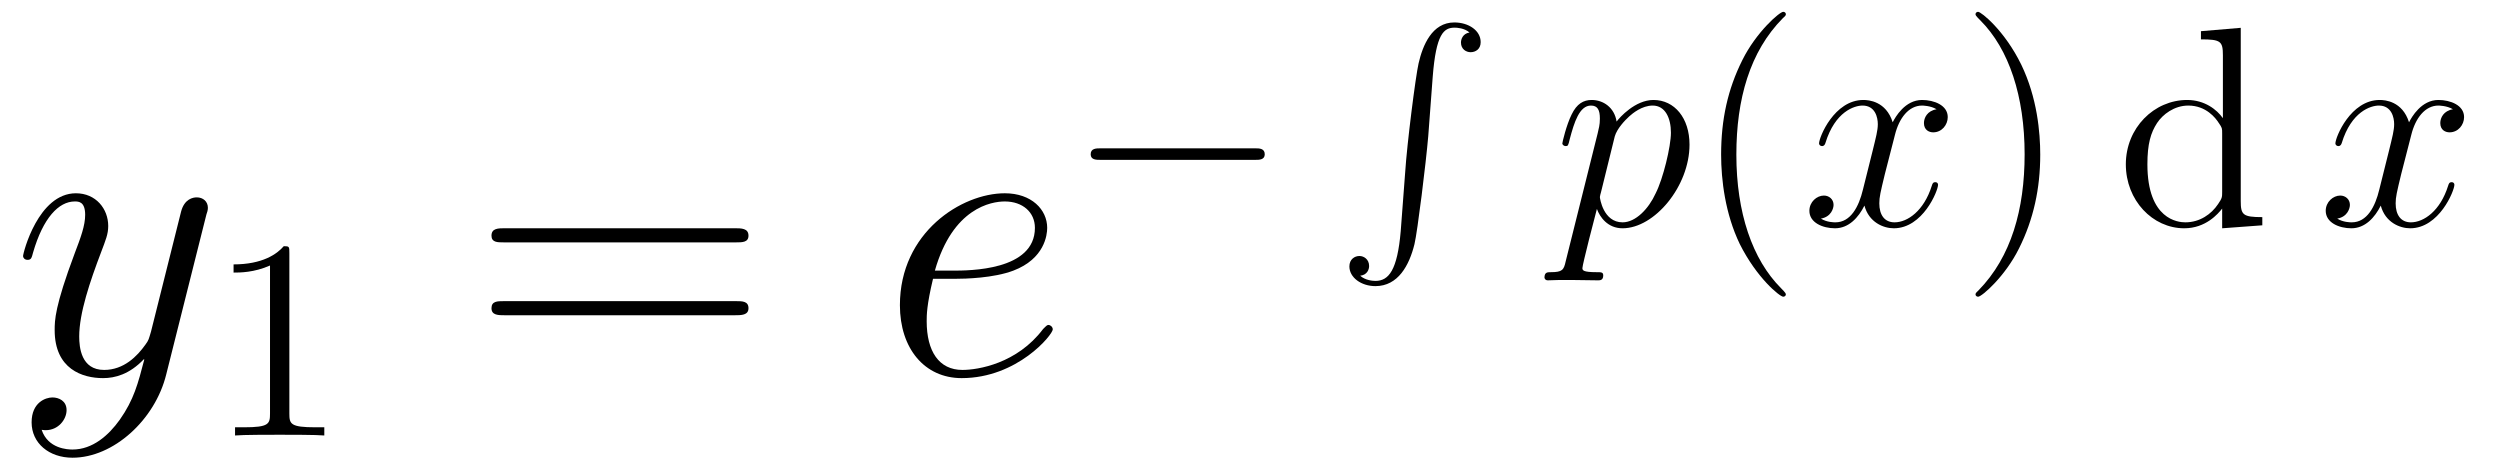
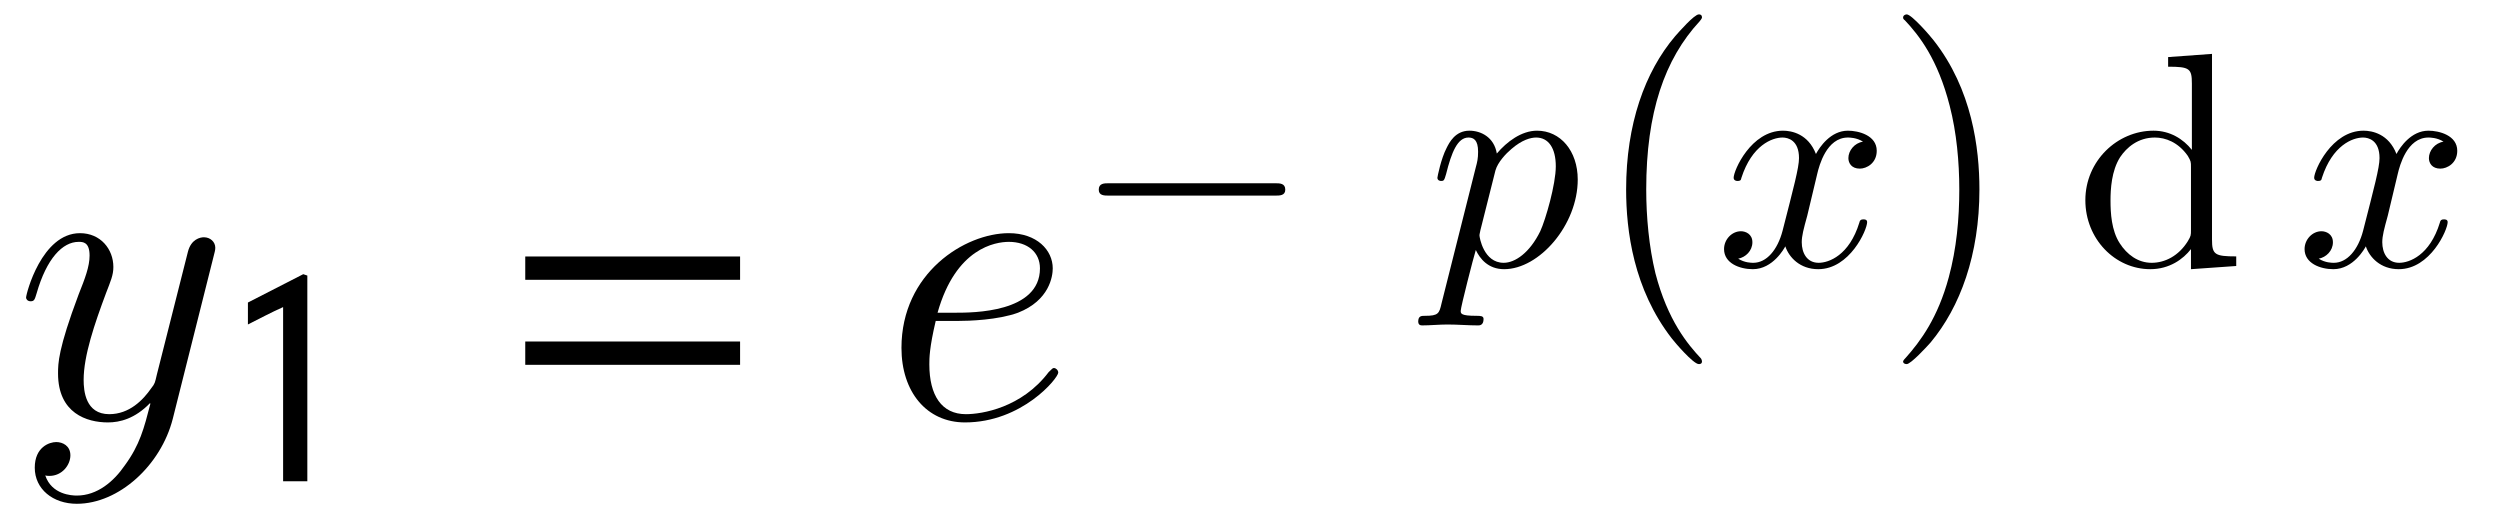
- <svg xmlns="http://www.w3.org/2000/svg" xmlns:xlink="http://www.w3.org/1999/xlink" viewBox="0 0 105.033 19.561" version="1.2">
+ <svg xmlns="http://www.w3.org/2000/svg" xmlns:xlink="http://www.w3.org/1999/xlink" viewBox="0 0 85.453 17.588" version="1.2">
  <defs>
    <g>
      <symbol overflow="visible" id="glyph0-0">
        <path style="stroke:none;" d="" />
      </symbol>
      <symbol overflow="visible" id="glyph0-1">
-         <path style="stroke:none;" d="M 8.172 -6.703 C 8.203 -6.781 8.234 -6.891 8.234 -6.984 C 8.234 -7.25 8.031 -7.422 7.766 -7.422 C 7.609 -7.422 7.25 -7.359 7.109 -6.828 L 5.844 -1.781 C 5.75 -1.469 5.75 -1.422 5.609 -1.234 C 5.266 -0.75 4.703 -0.172 3.875 -0.172 C 2.906 -0.172 2.828 -1.125 2.828 -1.578 C 2.828 -2.562 3.281 -3.891 3.75 -5.125 C 3.938 -5.625 4.047 -5.875 4.047 -6.219 C 4.047 -6.938 3.531 -7.594 2.688 -7.594 C 1.109 -7.594 0.469 -5.094 0.469 -4.953 C 0.469 -4.891 0.531 -4.797 0.656 -4.797 C 0.812 -4.797 0.828 -4.875 0.891 -5.109 C 1.312 -6.562 1.969 -7.25 2.641 -7.25 C 2.797 -7.25 3.078 -7.25 3.078 -6.688 C 3.078 -6.234 2.891 -5.734 2.641 -5.078 C 1.797 -2.828 1.797 -2.25 1.797 -1.844 C 1.797 -0.203 2.969 0.172 3.828 0.172 C 4.328 0.172 4.938 0.016 5.547 -0.625 L 5.562 -0.609 C 5.297 0.406 5.125 1.078 4.531 1.922 C 4.062 2.578 3.391 3.172 2.547 3.172 C 2.344 3.172 1.516 3.141 1.25 2.344 C 1.312 2.359 1.422 2.359 1.422 2.359 C 1.953 2.359 2.297 1.906 2.297 1.516 C 2.297 1.125 1.969 0.984 1.703 0.984 C 1.422 0.984 0.828 1.188 0.828 2.031 C 0.828 2.906 1.562 3.516 2.547 3.516 C 4.266 3.516 6.016 1.922 6.484 0.016 Z M 8.172 -6.703 " />
+         <path style="stroke:none;" d="M 6.812 -5.578 C 6.828 -5.656 6.859 -5.734 6.859 -5.828 C 6.859 -6.031 6.688 -6.188 6.469 -6.188 C 6.344 -6.188 6.031 -6.125 5.922 -5.688 L 4.859 -1.484 C 4.797 -1.219 4.797 -1.188 4.672 -1.031 C 4.391 -0.625 3.922 -0.141 3.234 -0.141 C 2.422 -0.141 2.359 -0.938 2.359 -1.312 C 2.359 -2.141 2.734 -3.234 3.125 -4.281 C 3.281 -4.688 3.375 -4.891 3.375 -5.172 C 3.375 -5.781 2.938 -6.328 2.234 -6.328 C 0.922 -6.328 0.391 -4.25 0.391 -4.125 C 0.391 -4.078 0.438 -4 0.547 -4 C 0.672 -4 0.688 -4.062 0.75 -4.266 C 1.094 -5.469 1.641 -6.031 2.188 -6.031 C 2.328 -6.031 2.562 -6.031 2.562 -5.562 C 2.562 -5.188 2.406 -4.781 2.188 -4.234 C 1.484 -2.359 1.484 -1.875 1.484 -1.531 C 1.484 -0.172 2.469 0.141 3.188 0.141 C 3.594 0.141 4.109 0.016 4.625 -0.516 L 4.641 -0.5 C 4.422 0.344 4.281 0.906 3.766 1.609 C 3.391 2.156 2.828 2.641 2.125 2.641 C 1.953 2.641 1.266 2.609 1.047 1.953 C 1.094 1.969 1.188 1.969 1.188 1.969 C 1.625 1.969 1.906 1.594 1.906 1.266 C 1.906 0.938 1.641 0.812 1.422 0.812 C 1.188 0.812 0.688 0.984 0.688 1.688 C 0.688 2.422 1.312 2.922 2.125 2.922 C 3.562 2.922 5 1.609 5.406 0.016 Z M 6.812 -5.578 " />
      </symbol>
      <symbol overflow="visible" id="glyph0-2">
-         <path style="stroke:none;" d="M 7.203 -1.875 C 7.203 -1.984 7.094 -2.062 7.031 -2.062 C 6.969 -2.062 6.953 -2.047 6.797 -1.891 C 5.703 -0.438 4.062 -0.172 3.406 -0.172 C 2.422 -0.172 1.906 -0.953 1.906 -2.219 C 1.906 -2.469 1.906 -2.891 2.172 -4 L 3.078 -4 C 3.547 -4 4.719 -4.031 5.547 -4.344 C 6.859 -4.844 6.969 -5.844 6.969 -6.141 C 6.969 -6.906 6.312 -7.594 5.188 -7.594 C 3.375 -7.594 0.781 -5.953 0.781 -2.891 C 0.781 -1.078 1.812 0.172 3.375 0.172 C 5.719 0.172 7.203 -1.656 7.203 -1.875 Z M 6.453 -6.141 C 6.453 -4.344 3.703 -4.344 2.984 -4.344 L 2.25 -4.344 C 3 -6.984 4.625 -7.25 5.188 -7.25 C 5.938 -7.25 6.453 -6.797 6.453 -6.141 Z M 6.453 -6.141 " />
+         <path style="stroke:none;" d="M 6 -1.562 C 6 -1.656 5.906 -1.719 5.859 -1.719 C 5.812 -1.719 5.797 -1.703 5.672 -1.578 C 4.75 -0.359 3.391 -0.141 2.844 -0.141 C 2.016 -0.141 1.594 -0.781 1.594 -1.844 C 1.594 -2.047 1.594 -2.406 1.812 -3.328 L 2.562 -3.328 C 2.953 -3.328 3.938 -3.359 4.625 -3.609 C 5.703 -4.031 5.812 -4.859 5.812 -5.125 C 5.812 -5.75 5.266 -6.328 4.312 -6.328 C 2.812 -6.328 0.641 -4.969 0.641 -2.406 C 0.641 -0.906 1.5 0.141 2.812 0.141 C 4.766 0.141 6 -1.375 6 -1.562 Z M 5.375 -5.125 C 5.375 -3.609 3.078 -3.609 2.484 -3.609 L 1.875 -3.609 C 2.5 -5.828 3.859 -6.031 4.312 -6.031 C 4.953 -6.031 5.375 -5.672 5.375 -5.125 Z M 5.375 -5.125 " />
      </symbol>
      <symbol overflow="visible" id="glyph1-0">
        <path style="stroke:none;" d="" />
      </symbol>
      <symbol overflow="visible" id="glyph1-1">
-         <path style="stroke:none;" d="M 4.906 0 L 4.906 -0.344 L 4.531 -0.344 C 3.484 -0.344 3.438 -0.484 3.438 -0.922 L 3.438 -7.656 C 3.438 -7.938 3.438 -7.953 3.203 -7.953 C 2.922 -7.625 2.312 -7.188 1.094 -7.188 L 1.094 -6.844 C 1.359 -6.844 1.953 -6.844 2.625 -7.141 L 2.625 -0.922 C 2.625 -0.484 2.578 -0.344 1.531 -0.344 L 1.156 -0.344 L 1.156 0 C 1.484 -0.031 2.641 -0.031 3.031 -0.031 C 3.438 -0.031 4.578 -0.031 4.906 0 Z M 4.906 0 " />
-       </symbol>
-       <symbol overflow="visible" id="glyph1-2">
-         <path style="stroke:none;" d="M 3.891 2.906 C 3.891 2.875 3.891 2.844 3.688 2.641 C 2.484 1.438 1.812 -0.531 1.812 -2.969 C 1.812 -5.297 2.375 -7.297 3.766 -8.703 C 3.891 -8.812 3.891 -8.828 3.891 -8.875 C 3.891 -8.938 3.828 -8.969 3.781 -8.969 C 3.625 -8.969 2.641 -8.109 2.062 -6.938 C 1.453 -5.719 1.172 -4.453 1.172 -2.969 C 1.172 -1.906 1.344 -0.484 1.953 0.781 C 2.672 2.219 3.641 3 3.781 3 C 3.828 3 3.891 2.969 3.891 2.906 Z M 3.891 2.906 " />
-       </symbol>
-       <symbol overflow="visible" id="glyph1-3">
-         <path style="stroke:none;" d="M 3.375 -2.969 C 3.375 -3.891 3.25 -5.359 2.578 -6.75 C 1.875 -8.188 0.891 -8.969 0.766 -8.969 C 0.719 -8.969 0.656 -8.938 0.656 -8.875 C 0.656 -8.828 0.656 -8.812 0.859 -8.609 C 2.062 -7.406 2.719 -5.422 2.719 -2.984 C 2.719 -0.672 2.156 1.328 0.781 2.734 C 0.656 2.844 0.656 2.875 0.656 2.906 C 0.656 2.969 0.719 3 0.766 3 C 0.922 3 1.906 2.141 2.484 0.969 C 3.094 -0.25 3.375 -1.547 3.375 -2.969 Z M 3.375 -2.969 " />
-       </symbol>
-       <symbol overflow="visible" id="glyph1-4">
-         <path style="stroke:none;" d="M 6.156 0 L 6.156 -0.344 C 5.344 -0.344 5.25 -0.438 5.25 -1.016 L 5.25 -8.297 L 3.578 -8.156 L 3.578 -7.812 C 4.406 -7.812 4.5 -7.734 4.5 -7.141 L 4.5 -4.5 C 4.25 -4.859 3.734 -5.266 3 -5.266 C 1.609 -5.266 0.422 -4.094 0.422 -2.562 C 0.422 -1.047 1.547 0.125 2.875 0.125 C 3.781 0.125 4.297 -0.484 4.469 -0.703 L 4.469 0.125 Z M 4.469 -1.406 C 4.469 -1.188 4.469 -1.141 4.297 -0.891 C 4.016 -0.469 3.531 -0.125 2.922 -0.125 C 2.625 -0.125 1.328 -0.234 1.328 -2.562 C 1.328 -3.422 1.469 -3.891 1.734 -4.297 C 1.969 -4.656 2.453 -5.031 3.047 -5.031 C 3.797 -5.031 4.203 -4.5 4.328 -4.297 C 4.469 -4.094 4.469 -4.078 4.469 -3.859 Z M 4.469 -1.406 " />
+         <path style="stroke:none;" d="M 3.156 0 L 3.156 -7.031 L 3.016 -7.078 L 1.125 -6.109 L 1.125 -5.359 C 1.5 -5.547 1.938 -5.781 2.328 -5.953 L 2.328 0 Z M 3.156 0 " />
      </symbol>
      <symbol overflow="visible" id="glyph2-0">
        <path style="stroke:none;" d="" />
      </symbol>
      <symbol overflow="visible" id="glyph2-1">
-         <path style="stroke:none;" d="M 11.594 -5.812 C 11.594 -6.125 11.297 -6.125 11 -6.125 L 1.375 -6.125 C 1.078 -6.125 0.797 -6.125 0.797 -5.812 C 0.797 -5.531 1.047 -5.531 1.312 -5.531 L 11.078 -5.531 C 11.328 -5.531 11.594 -5.531 11.594 -5.812 Z M 11.594 -2.766 C 11.594 -3.062 11.328 -3.062 11.078 -3.062 L 1.312 -3.062 C 1.047 -3.062 0.797 -3.062 0.797 -2.766 C 0.797 -2.469 1.078 -2.469 1.375 -2.469 L 11 -2.469 C 11.297 -2.469 11.594 -2.469 11.594 -2.766 Z M 11.594 -2.766 " />
+         <path style="stroke:none;" d="M 8.234 -4.734 L 8.234 -5.531 L 0.891 -5.531 L 0.891 -4.734 Z M 8.234 -1.828 L 8.234 -2.625 L 0.891 -2.625 L 0.891 -1.828 Z M 8.234 -1.828 " />
      </symbol>
      <symbol overflow="visible" id="glyph3-0">
        <path style="stroke:none;" d="" />
      </symbol>
      <symbol overflow="visible" id="glyph3-1">
-         <path style="stroke:none;" d="M 8.297 -2.984 C 8.297 -3.234 8.062 -3.234 7.906 -3.234 L 1.391 -3.234 C 1.219 -3.234 0.984 -3.234 0.984 -2.984 C 0.984 -2.75 1.219 -2.75 1.391 -2.75 L 7.906 -2.75 C 8.062 -2.75 8.297 -2.75 8.297 -2.984 Z M 8.297 -2.984 " />
+         <path style="stroke:none;" d="M 7.25 -2.609 C 7.25 -2.828 7.062 -2.828 6.906 -2.828 L 1.219 -2.828 C 1.062 -2.828 0.875 -2.828 0.875 -2.609 C 0.875 -2.406 1.062 -2.406 1.219 -2.406 L 6.906 -2.406 C 7.062 -2.406 7.25 -2.406 7.25 -2.609 Z M 7.25 -2.609 " />
      </symbol>
      <symbol overflow="visible" id="glyph4-0">
        <path style="stroke:none;" d="" />
      </symbol>
      <symbol overflow="visible" id="glyph4-1">
-         <path style="stroke:none;" d="M 6.078 0.828 C 6.078 0.344 5.578 0 4.969 0 C 4.031 0 3.641 0.969 3.469 1.719 C 3.344 2.266 2.984 5.078 2.906 6.297 L 2.719 8.766 C 2.578 10.406 2.219 10.859 1.656 10.859 C 1.531 10.859 1.219 10.828 1.016 10.641 C 1.312 10.609 1.391 10.375 1.391 10.234 C 1.391 9.953 1.172 9.812 0.984 9.812 C 0.781 9.812 0.562 9.953 0.562 10.25 C 0.562 10.719 1.062 11.078 1.656 11.078 C 2.609 11.078 3.078 10.203 3.297 9.312 C 3.422 8.797 3.781 5.891 3.875 4.781 L 4.062 2.297 C 4.203 0.469 4.531 0.219 4.984 0.219 C 5.078 0.219 5.391 0.234 5.609 0.422 C 5.328 0.469 5.25 0.703 5.25 0.844 C 5.25 1.125 5.469 1.25 5.656 1.25 C 5.859 1.25 6.078 1.125 6.078 0.828 Z M 6.078 0.828 " />
+         <path style="stroke:none;" d="M 5.125 -2.953 C 5.125 -3.938 4.531 -4.625 3.734 -4.625 C 3.203 -4.625 2.703 -4.25 2.359 -3.844 C 2.266 -4.406 1.812 -4.625 1.422 -4.625 C 0.938 -4.625 0.734 -4.219 0.641 -4.031 C 0.453 -3.672 0.328 -3.047 0.328 -3.016 C 0.328 -2.906 0.453 -2.906 0.453 -2.906 C 0.547 -2.906 0.562 -2.922 0.625 -3.141 C 0.812 -3.891 1.016 -4.391 1.391 -4.391 C 1.562 -4.391 1.719 -4.312 1.719 -3.906 C 1.719 -3.672 1.688 -3.547 1.641 -3.375 L 0.469 1.281 C 0.391 1.625 0.359 1.703 -0.094 1.703 C -0.219 1.703 -0.328 1.703 -0.328 1.906 C -0.328 1.984 -0.281 2.031 -0.203 2.031 C 0.078 2.031 0.391 2 0.672 2 C 1.031 2 1.375 2.031 1.719 2.031 C 1.766 2.031 1.906 2.031 1.906 1.812 C 1.906 1.703 1.797 1.703 1.656 1.703 C 1.125 1.703 1.125 1.625 1.125 1.531 C 1.125 1.406 1.562 -0.297 1.641 -0.547 C 1.781 -0.25 2.062 0.109 2.609 0.109 C 3.812 0.109 5.125 -1.406 5.125 -2.953 Z M 3.844 -1.188 C 3.484 -0.453 2.984 -0.109 2.594 -0.109 C 1.906 -0.109 1.766 -0.984 1.766 -1.047 C 1.766 -1.047 1.766 -1.094 1.797 -1.219 L 2.312 -3.266 C 2.391 -3.547 2.672 -3.844 2.859 -4 C 3.219 -4.312 3.516 -4.391 3.703 -4.391 C 4.125 -4.391 4.375 -4.031 4.375 -3.406 C 4.375 -2.797 4.031 -1.594 3.844 -1.188 Z M 3.844 -1.188 " />
+       </symbol>
+       <symbol overflow="visible" id="glyph4-2">
+         <path style="stroke:none;" d="M 5.188 -1.5 C 5.188 -1.594 5.094 -1.594 5.062 -1.594 C 4.969 -1.594 4.938 -1.562 4.922 -1.484 C 4.578 -0.359 3.875 -0.109 3.531 -0.109 C 3.125 -0.109 2.953 -0.453 2.953 -0.812 C 2.953 -1.031 3.016 -1.266 3.141 -1.719 L 3.484 -3.156 C 3.547 -3.422 3.797 -4.391 4.531 -4.391 C 4.578 -4.391 4.828 -4.391 5.047 -4.25 C 4.75 -4.203 4.547 -3.938 4.547 -3.688 C 4.547 -3.516 4.656 -3.328 4.938 -3.328 C 5.172 -3.328 5.516 -3.516 5.516 -3.938 C 5.516 -4.469 4.891 -4.625 4.531 -4.625 C 3.938 -4.625 3.562 -4.062 3.438 -3.828 C 3.172 -4.516 2.609 -4.625 2.312 -4.625 C 1.219 -4.625 0.625 -3.266 0.625 -3.016 C 0.625 -2.906 0.75 -2.906 0.75 -2.906 C 0.844 -2.906 0.875 -2.922 0.891 -3.016 C 1.25 -4.125 1.938 -4.391 2.297 -4.391 C 2.484 -4.391 2.859 -4.297 2.859 -3.688 C 2.859 -3.359 2.672 -2.672 2.297 -1.203 C 2.125 -0.547 1.75 -0.109 1.297 -0.109 C 1.234 -0.109 1 -0.109 0.781 -0.25 C 1.031 -0.297 1.266 -0.516 1.266 -0.812 C 1.266 -1.094 1.031 -1.188 0.875 -1.188 C 0.562 -1.188 0.297 -0.906 0.297 -0.578 C 0.297 -0.094 0.828 0.109 1.281 0.109 C 1.969 0.109 2.359 -0.609 2.391 -0.672 C 2.516 -0.297 2.891 0.109 3.516 0.109 C 4.594 0.109 5.188 -1.234 5.188 -1.5 Z M 5.188 -1.5 " />
      </symbol>
      <symbol overflow="visible" id="glyph5-0">
        <path style="stroke:none;" d="" />
      </symbol>
      <symbol overflow="visible" id="glyph5-1">
-         <path style="stroke:none;" d="M 5.719 -3.391 C 5.719 -4.5 5.094 -5.266 4.203 -5.266 C 3.438 -5.266 2.781 -4.531 2.656 -4.359 C 2.562 -4.953 2.094 -5.266 1.609 -5.266 C 1.266 -5.266 0.984 -5.109 0.766 -4.656 C 0.547 -4.219 0.375 -3.484 0.375 -3.438 C 0.375 -3.391 0.438 -3.328 0.516 -3.328 C 0.609 -3.328 0.625 -3.344 0.688 -3.625 C 0.875 -4.328 1.094 -5.031 1.578 -5.031 C 1.859 -5.031 1.953 -4.844 1.953 -4.484 C 1.953 -4.203 1.906 -4.078 1.859 -3.859 L 0.516 1.516 C 0.438 1.875 0.375 1.969 -0.109 1.969 C -0.25 1.969 -0.375 1.969 -0.375 2.203 C -0.375 2.203 -0.359 2.312 -0.234 2.312 C -0.078 2.312 0.094 2.297 0.25 2.297 L 0.766 2.297 L 1.875 2.312 C 1.953 2.312 2.094 2.312 2.094 2.109 C 2.094 1.969 2.016 1.969 1.812 1.969 C 1.25 1.969 1.219 1.891 1.219 1.797 C 1.219 1.656 1.75 -0.406 1.828 -0.688 C 1.953 -0.344 2.281 0.125 2.906 0.125 C 4.25 0.125 5.719 -1.641 5.719 -3.391 Z M 4.297 -1.344 C 4 -0.688 3.453 -0.125 2.906 -0.125 C 2.094 -0.125 1.953 -1.141 1.953 -1.188 C 1.953 -1.234 1.984 -1.328 2 -1.391 L 2.578 -3.734 C 2.672 -4.062 3 -4.406 3.188 -4.578 C 3.328 -4.703 3.719 -5.031 4.172 -5.031 C 4.703 -5.031 4.938 -4.5 4.938 -3.891 C 4.938 -3.312 4.609 -1.953 4.297 -1.344 Z M 4.297 -1.344 " />
+         <path style="stroke:none;" d="M 4.109 11.453 C 4.109 11.422 4.094 11.391 4.078 11.359 C 3.625 10.875 2.938 10.062 2.516 8.438 C 2.297 7.531 2.203 6.516 2.203 5.578 C 2.203 2.953 2.828 1.125 4.031 -0.172 C 4.109 -0.266 4.109 -0.297 4.109 -0.297 C 4.109 -0.406 4.031 -0.406 4 -0.406 C 3.844 -0.406 3.312 0.203 3.188 0.344 C 2.156 1.562 1.516 3.344 1.516 5.578 C 1.516 6.984 1.766 8.984 3.078 10.672 C 3.172 10.797 3.812 11.547 4 11.547 C 4.031 11.547 4.109 11.547 4.109 11.453 Z M 4.109 11.453 " />
      </symbol>
      <symbol overflow="visible" id="glyph5-2">
-         <path style="stroke:none;" d="M 5.734 -1.703 C 5.734 -1.766 5.688 -1.812 5.625 -1.812 C 5.516 -1.812 5.5 -1.75 5.469 -1.656 C 5.141 -0.609 4.453 -0.125 3.906 -0.125 C 3.484 -0.125 3.266 -0.438 3.266 -0.922 C 3.266 -1.188 3.312 -1.375 3.5 -2.156 L 3.922 -3.797 C 4.094 -4.5 4.5 -5.031 5.062 -5.031 C 5.062 -5.031 5.422 -5.031 5.672 -4.875 C 5.281 -4.812 5.141 -4.516 5.141 -4.297 C 5.141 -4 5.359 -3.906 5.531 -3.906 C 5.891 -3.906 6.141 -4.219 6.141 -4.547 C 6.141 -5.047 5.562 -5.266 5.062 -5.266 C 4.344 -5.266 3.938 -4.547 3.828 -4.328 C 3.547 -5.219 2.812 -5.266 2.594 -5.266 C 1.375 -5.266 0.734 -3.703 0.734 -3.438 C 0.734 -3.391 0.781 -3.328 0.859 -3.328 C 0.953 -3.328 0.984 -3.406 1 -3.453 C 1.406 -4.781 2.219 -5.031 2.562 -5.031 C 3.094 -5.031 3.203 -4.531 3.203 -4.25 C 3.203 -3.984 3.125 -3.703 2.984 -3.125 L 2.578 -1.5 C 2.406 -0.781 2.062 -0.125 1.422 -0.125 C 1.359 -0.125 1.062 -0.125 0.812 -0.281 C 1.25 -0.359 1.344 -0.719 1.344 -0.859 C 1.344 -1.094 1.156 -1.25 0.938 -1.25 C 0.641 -1.25 0.328 -0.984 0.328 -0.609 C 0.328 -0.109 0.891 0.125 1.406 0.125 C 1.984 0.125 2.391 -0.328 2.641 -0.828 C 2.828 -0.125 3.438 0.125 3.875 0.125 C 5.094 0.125 5.734 -1.453 5.734 -1.703 Z M 5.734 -1.703 " />
+         <path style="stroke:none;" d="M 3.047 5.578 C 3.047 4.172 2.797 2.156 1.484 0.484 C 1.391 0.359 0.734 -0.406 0.562 -0.406 C 0.516 -0.406 0.438 -0.375 0.438 -0.297 C 0.438 -0.266 0.453 -0.234 0.5 -0.203 C 0.984 0.312 1.625 1.125 2.031 2.719 C 2.266 3.625 2.359 4.641 2.359 5.578 C 2.359 6.578 2.266 7.594 2 8.578 C 1.625 9.969 1.031 10.766 0.531 11.328 C 0.438 11.422 0.438 11.453 0.438 11.453 C 0.438 11.531 0.516 11.547 0.562 11.547 C 0.703 11.547 1.25 10.953 1.375 10.812 C 2.391 9.594 3.047 7.812 3.047 5.578 Z M 3.047 5.578 " />
+       </symbol>
+       <symbol overflow="visible" id="glyph6-0">
+         <path style="stroke:none;" d="" />
+       </symbol>
+       <symbol overflow="visible" id="glyph6-1">
+         <path style="stroke:none;" d="M 5.516 0 L 5.516 -0.328 C 4.781 -0.328 4.688 -0.391 4.688 -0.906 L 4.688 -7.25 L 3.188 -7.141 L 3.188 -6.812 C 3.922 -6.812 4 -6.75 4 -6.234 L 4 -3.969 C 3.703 -4.344 3.25 -4.625 2.688 -4.625 C 1.453 -4.625 0.359 -3.594 0.359 -2.25 C 0.359 -0.922 1.375 0.109 2.578 0.109 C 3.234 0.109 3.703 -0.234 3.969 -0.578 L 3.969 0.109 Z M 3.969 -1.234 C 3.969 -1.047 3.969 -1.031 3.859 -0.844 C 3.547 -0.344 3.078 -0.109 2.625 -0.109 C 2.156 -0.109 1.781 -0.391 1.531 -0.781 C 1.25 -1.219 1.219 -1.812 1.219 -2.234 C 1.219 -2.625 1.25 -3.25 1.547 -3.719 C 1.766 -4.047 2.156 -4.391 2.734 -4.391 C 3.094 -4.391 3.531 -4.234 3.859 -3.766 C 3.969 -3.578 3.969 -3.562 3.969 -3.375 Z M 3.969 -1.234 " />
      </symbol>
    </g>
    <clipPath id="clip1">
-       <path d="M 0 8 L 9 8 L 9 19.562 L 0 19.562 Z M 0 8 " />
+       <path d="M 0 7 L 8 7 L 8 17.59 L 0 17.59 Z M 0 7 " />
    </clipPath>
  </defs>
  <g id="surface1">
    <g clip-path="url(#clip1)" clip-rule="nonzero">
      <g style="fill:rgb(0%,0%,0%);fill-opacity:1;">
-         <use xlink:href="#glyph0-1" x="0.5" y="15.714" />
+         <use xlink:href="#glyph0-1" x="0.5" y="14.298" />
      </g>
    </g>
    <g style="fill:rgb(0%,0%,0%);fill-opacity:1;">
-       <use xlink:href="#glyph1-1" x="8.719" y="18.296" />
+       <use xlink:href="#glyph1-1" x="7.349" y="16.45" />
    </g>
    <g style="fill:rgb(0%,0%,0%);fill-opacity:1;">
-       <use xlink:href="#glyph2-1" x="19.852" y="15.714" />
+       <use xlink:href="#glyph2-1" x="17.063" y="14.298" />
    </g>
    <g style="fill:rgb(0%,0%,0%);fill-opacity:1;">
-       <use xlink:href="#glyph0-2" x="37.027" y="15.714" />
+       <use xlink:href="#glyph0-2" x="30.172" y="14.298" />
    </g>
    <g style="fill:rgb(0%,0%,0%);fill-opacity:1;">
-       <use xlink:href="#glyph3-1" x="44.839" y="9.466" />
+       <use xlink:href="#glyph3-1" x="36.682" y="9.092" />
    </g>
    <g style="fill:rgb(0%,0%,0%);fill-opacity:1;">
-       <use xlink:href="#glyph4-1" x="56.13" y="0.943" />
+       <use xlink:href="#glyph4-1" x="48.804" y="9.092" />
    </g>
    <g style="fill:rgb(0%,0%,0%);fill-opacity:1;">
-       <use xlink:href="#glyph5-1" x="65.263" y="9.466" />
+       <use xlink:href="#glyph5-1" x="54.067" y="0.898" />
    </g>
    <g style="fill:rgb(0%,0%,0%);fill-opacity:1;">
-       <use xlink:href="#glyph1-2" x="71.138" y="9.466" />
+       <use xlink:href="#glyph4-2" x="58.633" y="9.092" />
    </g>
    <g style="fill:rgb(0%,0%,0%);fill-opacity:1;">
-       <use xlink:href="#glyph5-2" x="75.69" y="9.466" />
+       <use xlink:href="#glyph5-2" x="64.612" y="0.898" />
    </g>
    <g style="fill:rgb(0%,0%,0%);fill-opacity:1;">
-       <use xlink:href="#glyph1-3" x="82.342" y="9.466" />
+       <use xlink:href="#glyph6-1" x="70.921" y="9.092" />
    </g>
    <g style="fill:rgb(0%,0%,0%);fill-opacity:1;">
-       <use xlink:href="#glyph1-4" x="88.891" y="9.466" />
-     </g>
-     <g style="fill:rgb(0%,0%,0%);fill-opacity:1;">
-       <use xlink:href="#glyph5-2" x="97.383" y="9.466" />
+       <use xlink:href="#glyph4-2" x="78.476" y="9.092" />
    </g>
  </g>
</svg>
